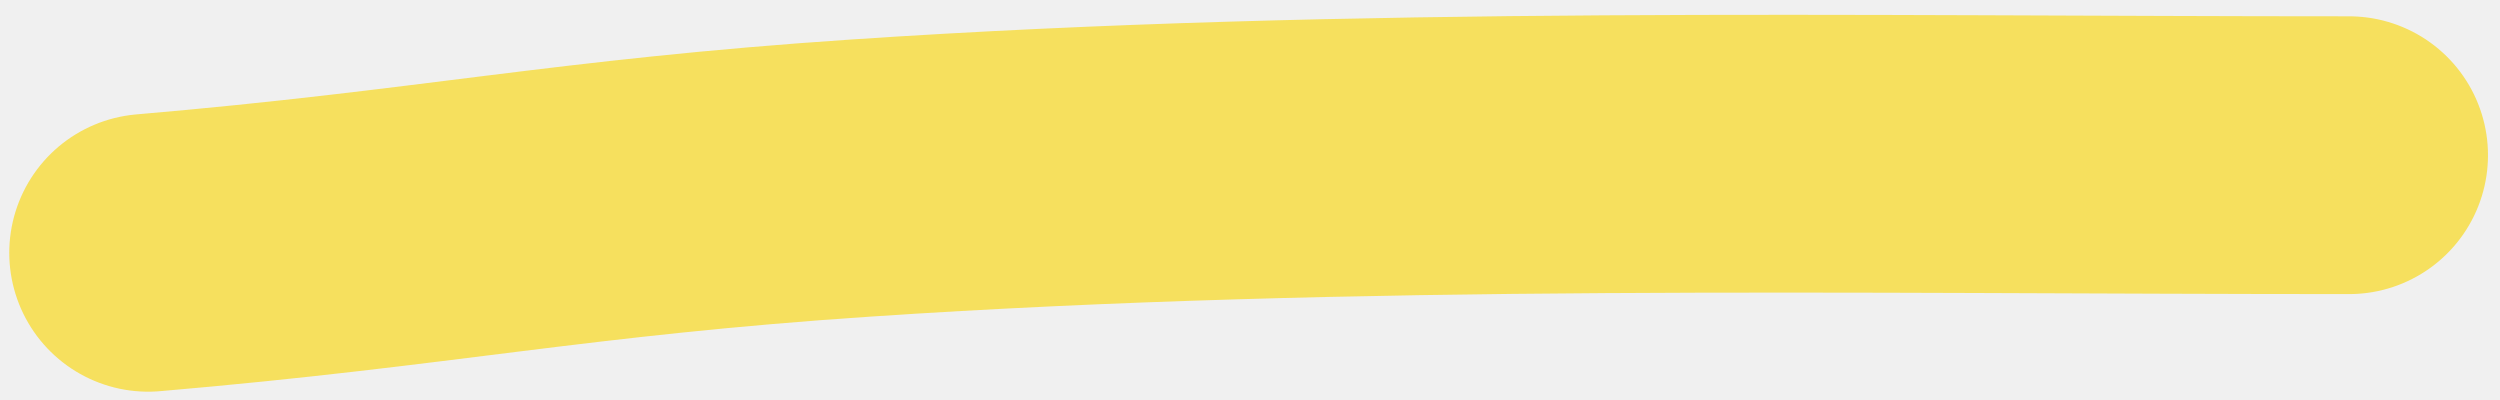
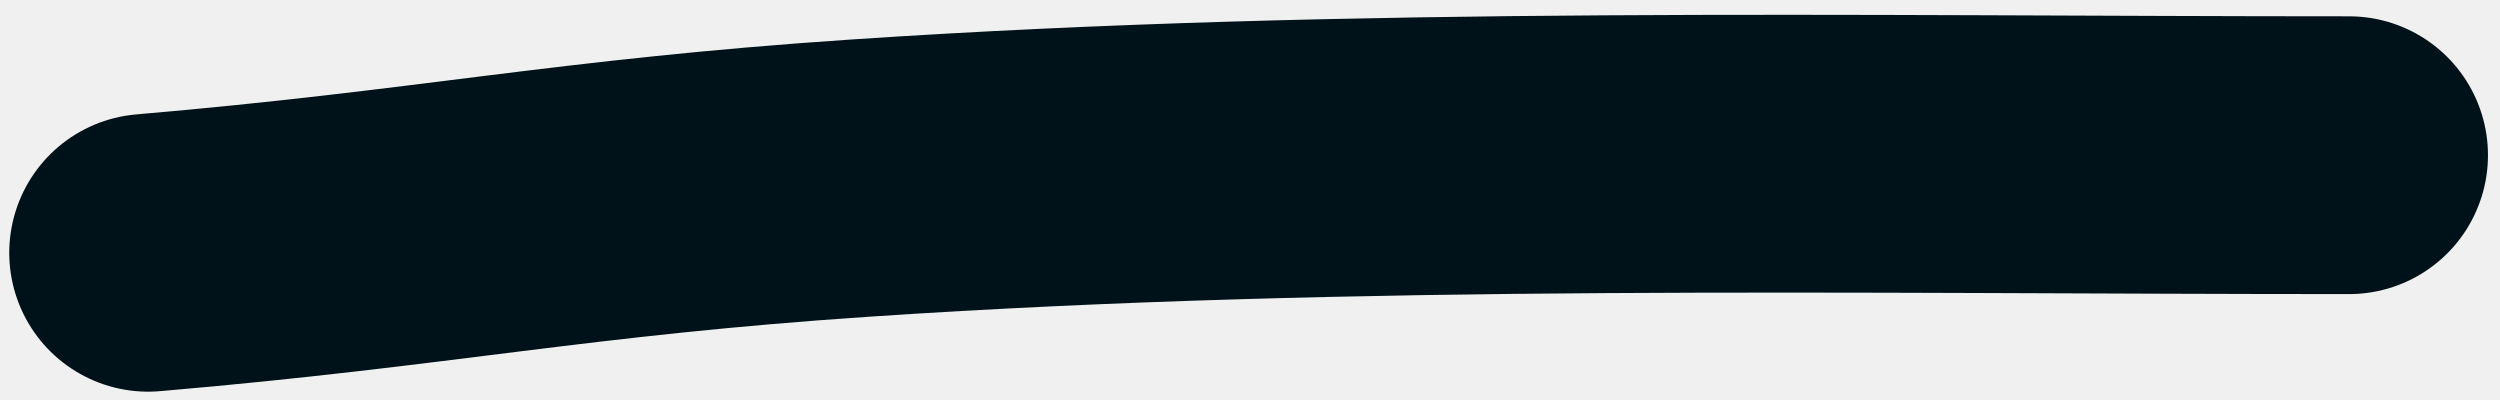
- <svg xmlns="http://www.w3.org/2000/svg" width="125" height="20" viewBox="0 0 135 21" fill="none">
-   <path d="M8 13.351C23.614 12.012 30.823 10.365 46.5 9.314C73.135 7.528 100.096 8.081 126.851 8.081" stroke="#F6E05E" stroke-width="15" stroke-linecap="round" stroke-linejoin="round" />
+ <svg xmlns="http://www.w3.org/2000/svg" width="125" height="20" viewBox="0 0 125 20" fill="none">
+   <g clip-path="url(#clip0_234_378)">
+     <path d="M7.407 12.639C21.865 11.4 28.54 9.875 43.055 8.902C67.718 7.248 92.681 7.76 117.454 7.76" stroke="#001219" stroke-width="13.889" stroke-linecap="round" stroke-linejoin="round" />
+   </g>
+   <defs>
+     <clipPath id="clip0_234_378">
+       <rect width="125" height="20" fill="white" />
+     </clipPath>
+   </defs>
</svg>
